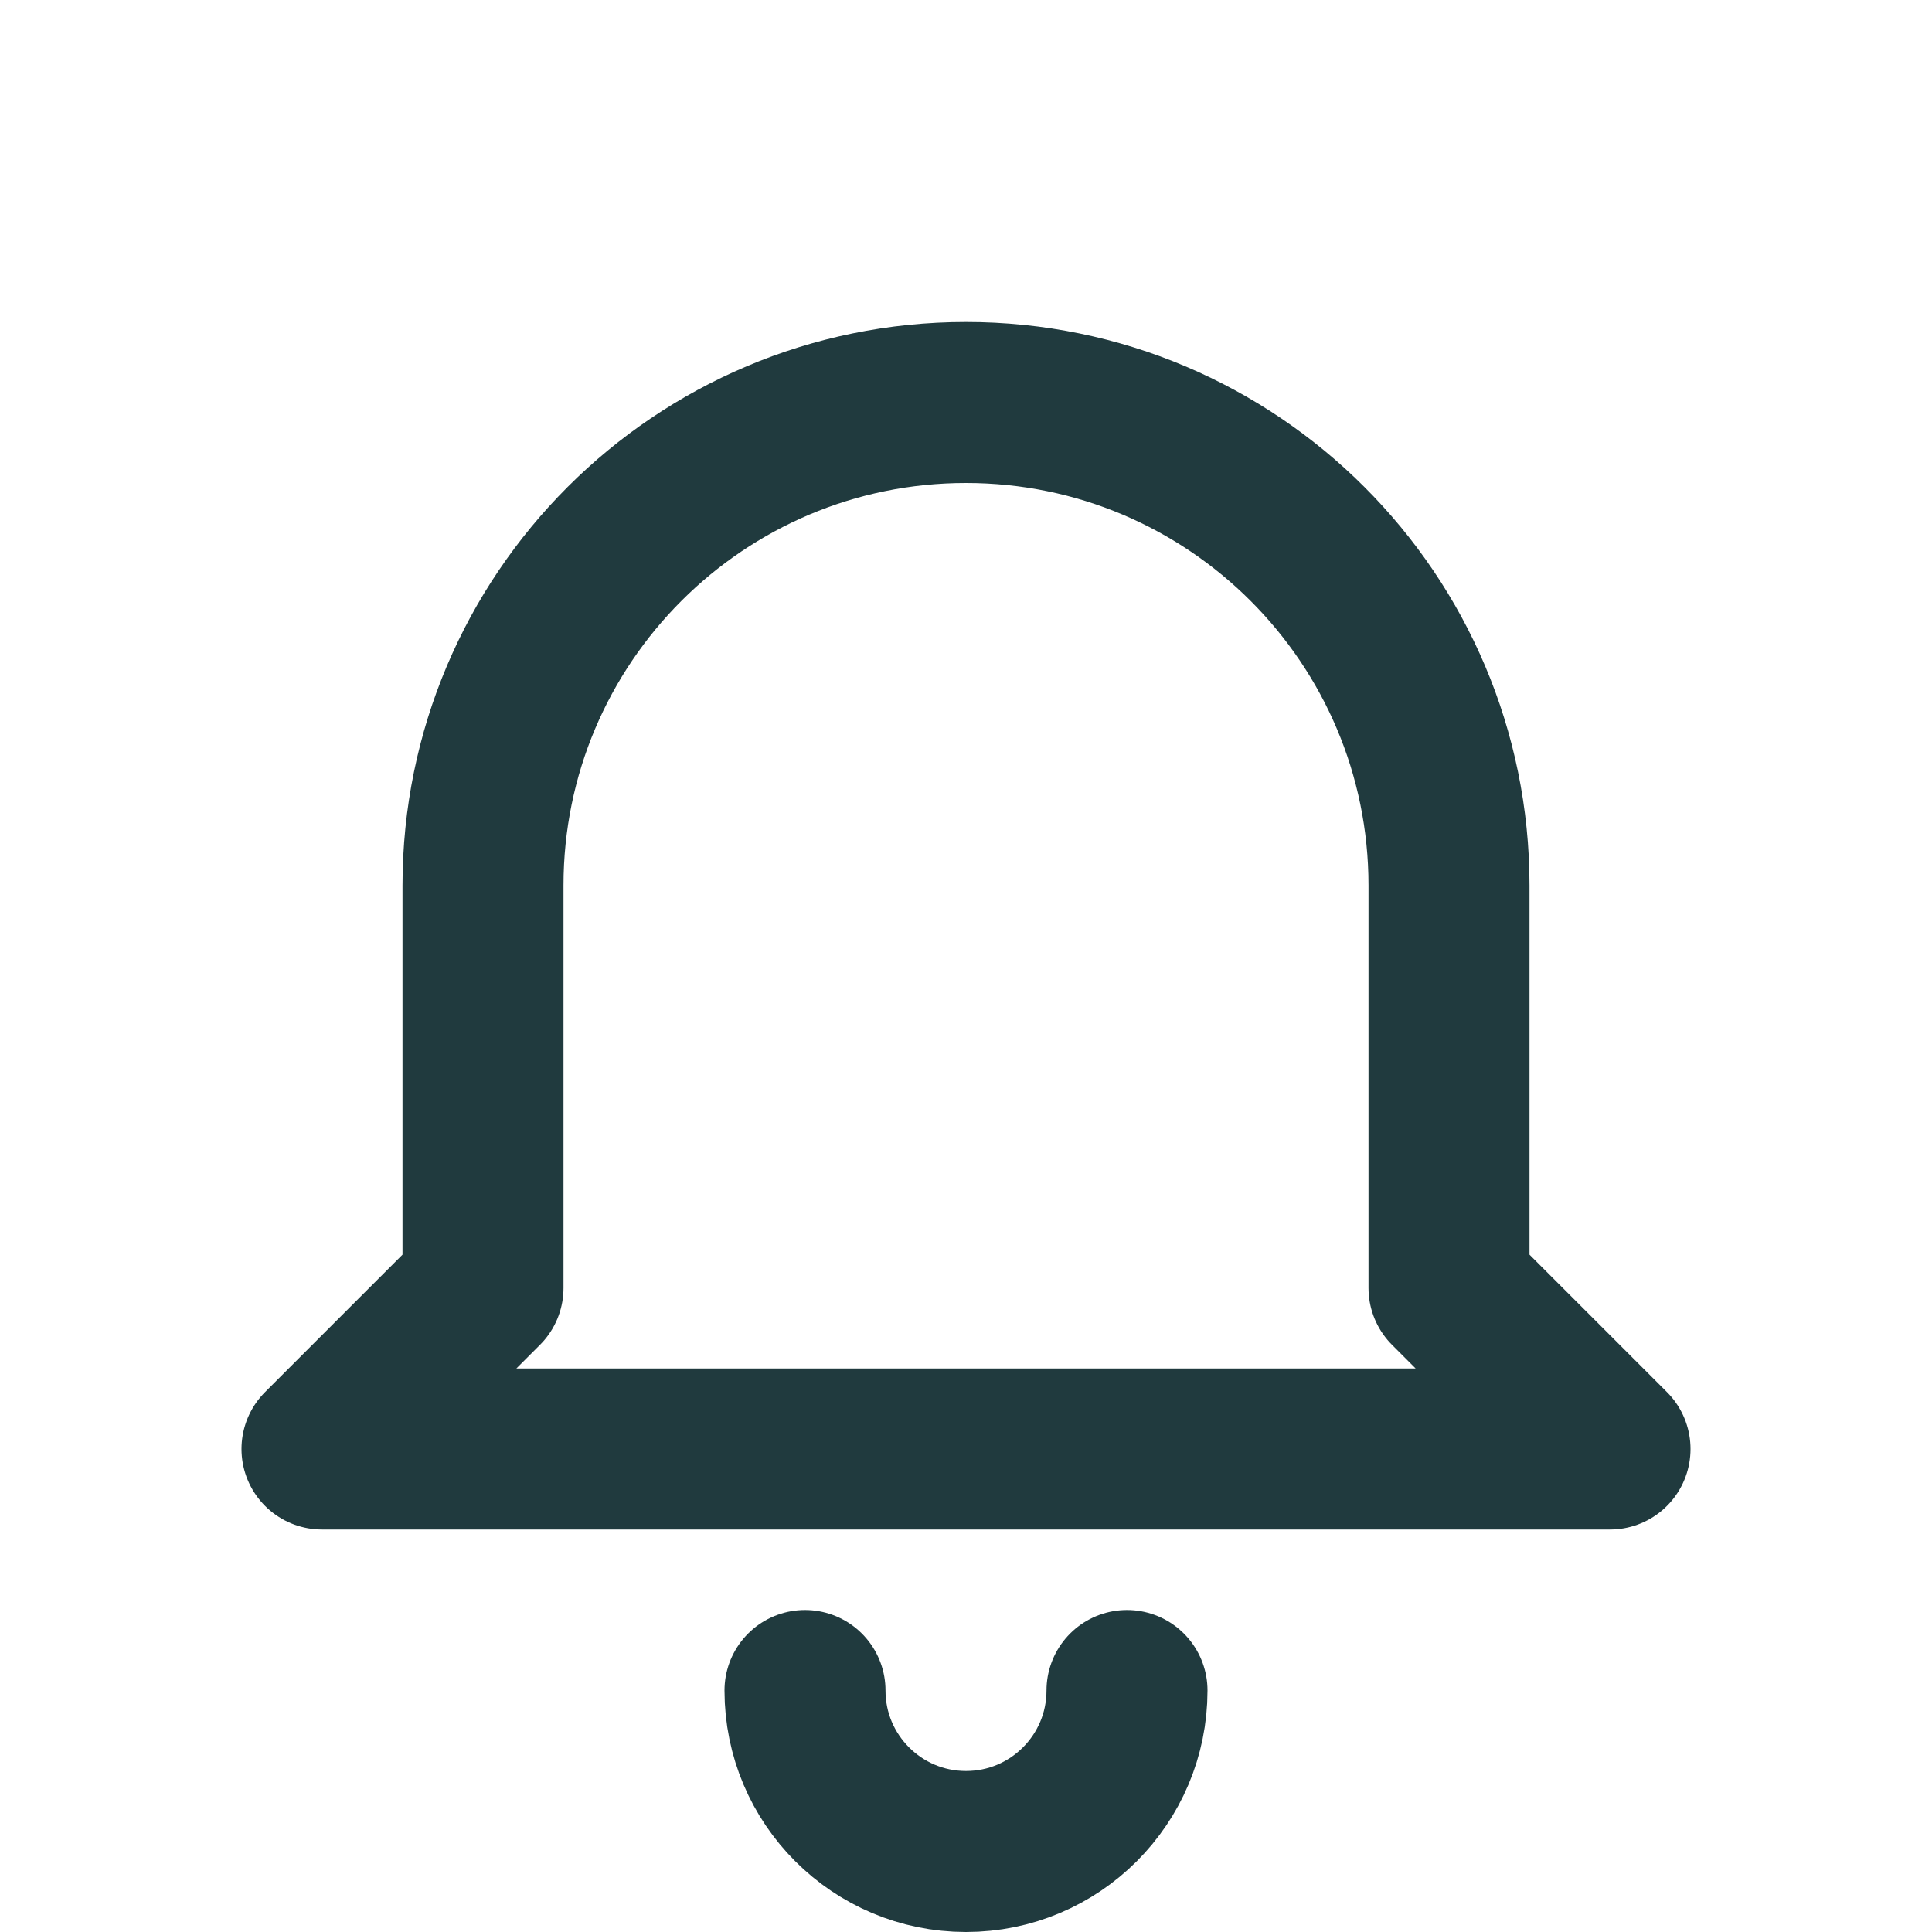
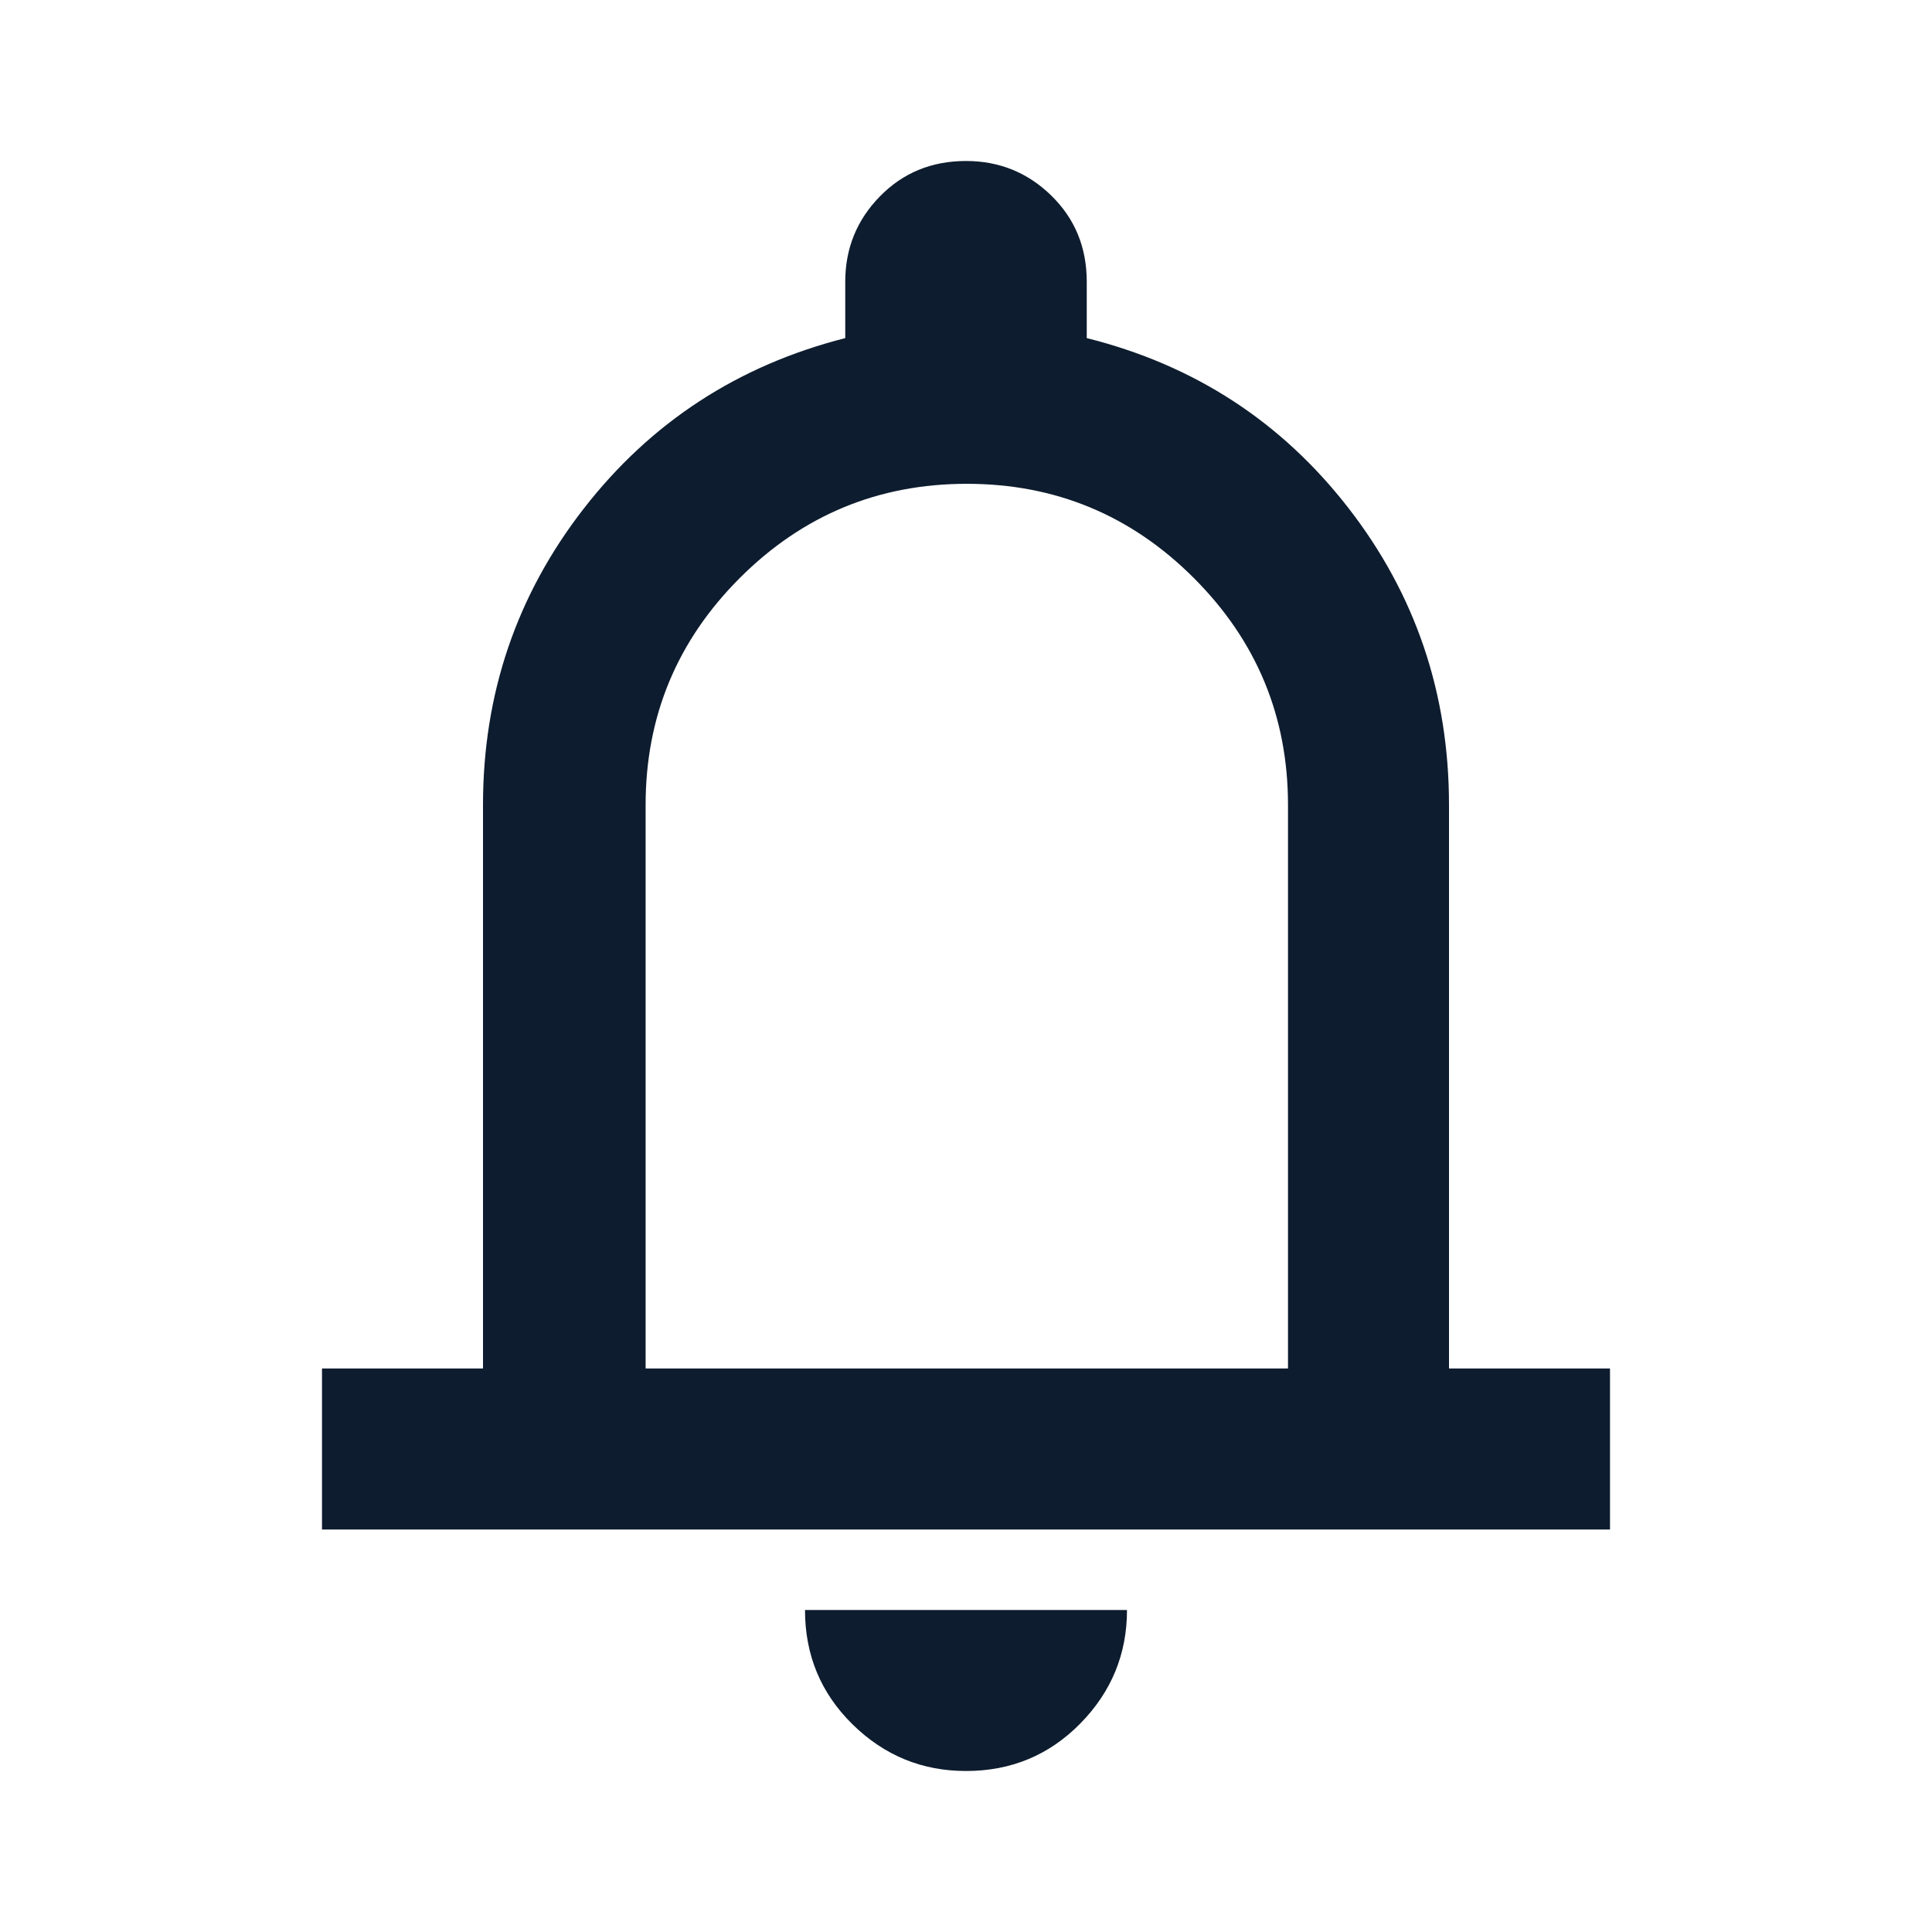
<svg xmlns="http://www.w3.org/2000/svg" viewBox="0 0 24 24" width="24" height="24">
-   <path d="M 6 16 v -5 a 6 6 0 0 1 12 0 v 5 l 2 2 H 4 z M 10 21 a 2 2 0 0 0 4 0" fill="none" stroke="#203A3E" stroke-width="2" stroke-linecap="round" stroke-linejoin="round" />
+   <path d="M 4 19 l 0 -2 l 2 0 l 0 -7 q 0 -2.07 1.25 -3.68 T 10.5 4.2 l 0 -0.7 q 0 -0.62 0.43 -1.06 T 12 2 q 0.62 0 1.06 0.43 T 13.5 3.5 l 0 0.7 q 2 0.5 3.25 2.11 T 18 10 l 0 7 l 2 0 l 0 2 L 4 19 Z m 8 -7.5 Z m 0 10.5 q -0.82 0 -1.41 -0.58 T 10 20 l 4 0 q 0 0.82 -0.58 1.41 T 12 22 Z M 8 17 l 8 0 l 0 -7 q 0 -1.65 -1.17 -2.82 t -2.82 -1.17 q -1.65 0 -2.82 1.17 t -1.17 2.82 l 0 7 Z" fill="#0D1C2E" />
</svg>
